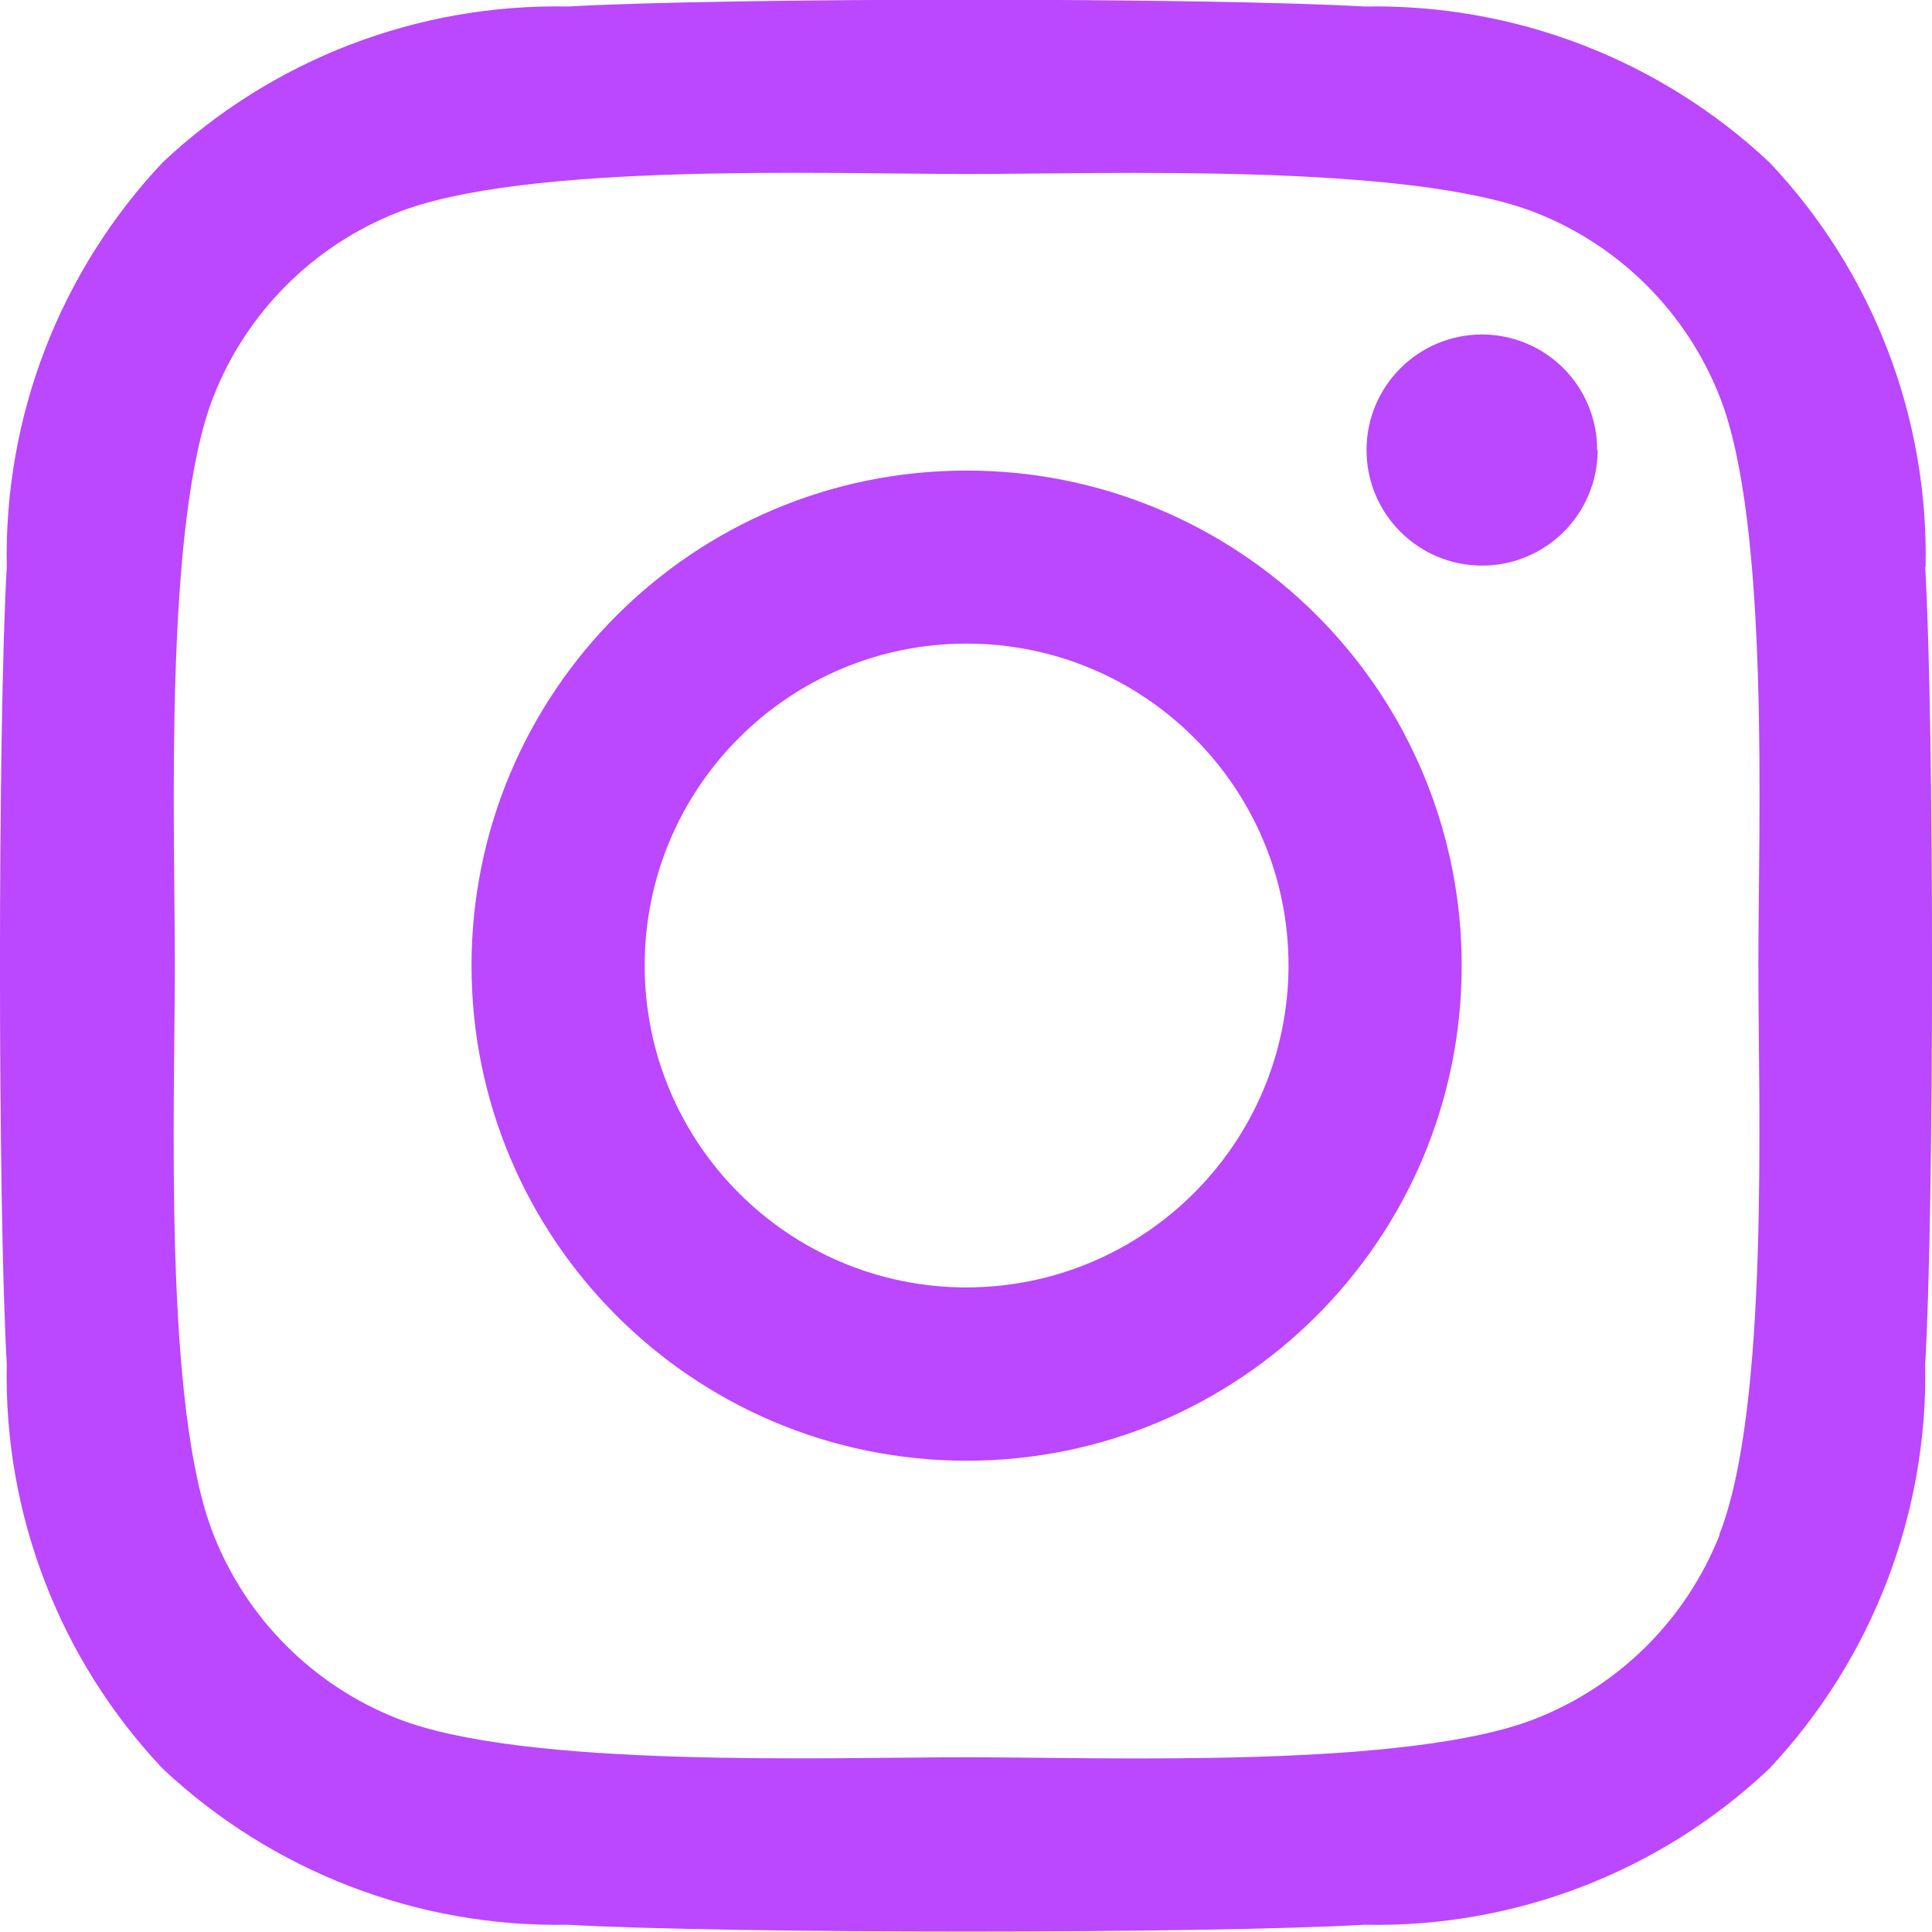
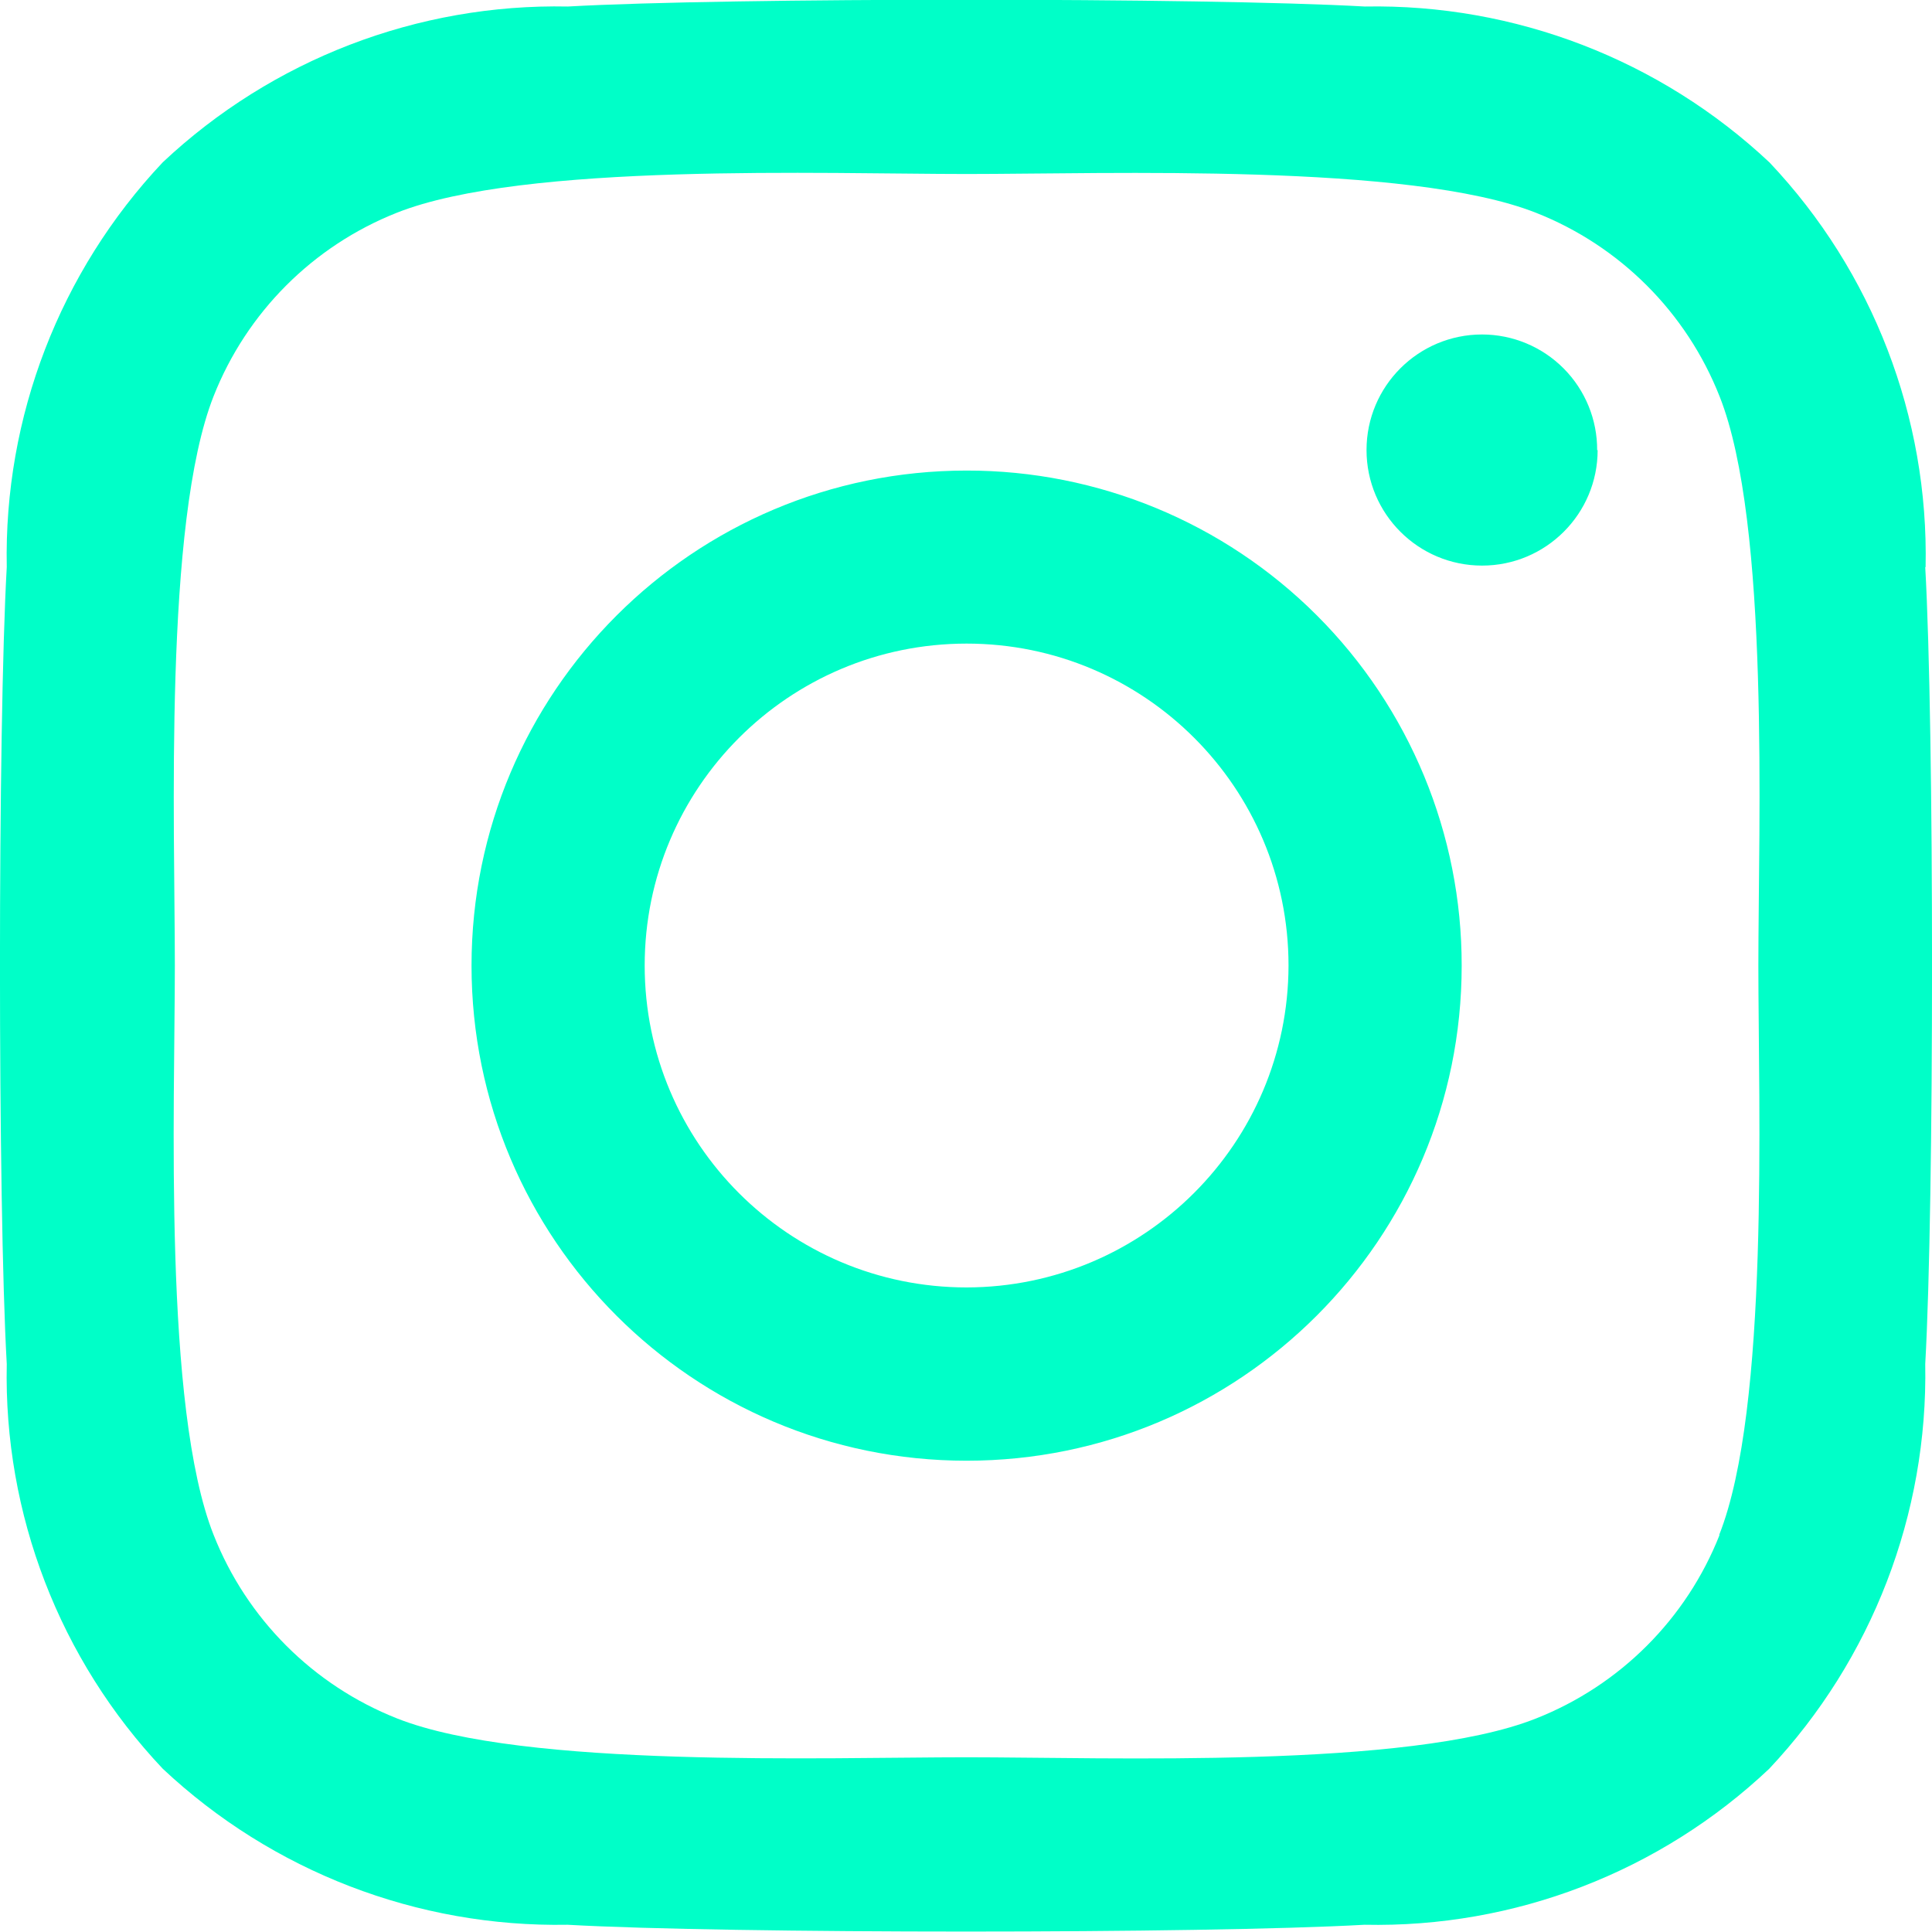
<svg xmlns="http://www.w3.org/2000/svg" width="16" height="15.996" viewBox="0 0 16 15.996">
-   <path id="Icon_awesome-instagram" data-name="Icon awesome-instagram" d="M8,6.135a4.1,4.1,0,1,0,4.1,4.1A4.095,4.095,0,0,0,8,6.135ZM8,12.9a2.666,2.666,0,1,1,2.666-2.666A2.671,2.671,0,0,1,8,12.9Zm5.226-6.935a.957.957,0,1,1-.957-.957A.954.954,0,0,1,13.222,5.967Zm2.716.971a4.734,4.734,0,0,0-1.292-3.352,4.765,4.765,0,0,0-3.352-1.292c-1.321-.075-5.279-.075-6.6,0A4.758,4.758,0,0,0,1.343,3.582,4.75,4.75,0,0,0,.051,6.934c-.075,1.321-.075,5.279,0,6.6a4.734,4.734,0,0,0,1.292,3.352,4.771,4.771,0,0,0,3.352,1.292c1.321.075,5.279.075,6.6,0a4.734,4.734,0,0,0,3.352-1.292,4.765,4.765,0,0,0,1.292-3.352c.075-1.321.075-5.276,0-6.6Zm-1.706,8.013a2.7,2.7,0,0,1-1.521,1.521c-1.053.418-3.552.321-4.715.321s-3.666.093-4.715-.321a2.7,2.7,0,0,1-1.521-1.521c-.418-1.053-.321-3.552-.321-4.715s-.093-3.666.321-4.715A2.7,2.7,0,0,1,3.281,4C4.334,3.582,6.833,3.679,8,3.679s3.666-.093,4.715.321a2.7,2.7,0,0,1,1.521,1.521c.418,1.053.321,3.552.321,4.715S14.65,13.9,14.232,14.951Z" transform="translate(0.005 -2.238)" fill="#bb47ff" />
+   <path id="Icon_awesome-instagram" data-name="Icon awesome-instagram" d="M8,6.135a4.1,4.1,0,1,0,4.1,4.1A4.095,4.095,0,0,0,8,6.135ZM8,12.9a2.666,2.666,0,1,1,2.666-2.666A2.671,2.671,0,0,1,8,12.9Zm5.226-6.935a.957.957,0,1,1-.957-.957A.954.954,0,0,1,13.222,5.967Zm2.716.971a4.734,4.734,0,0,0-1.292-3.352,4.765,4.765,0,0,0-3.352-1.292c-1.321-.075-5.279-.075-6.6,0A4.758,4.758,0,0,0,1.343,3.582,4.75,4.75,0,0,0,.051,6.934c-.075,1.321-.075,5.279,0,6.6a4.734,4.734,0,0,0,1.292,3.352,4.771,4.771,0,0,0,3.352,1.292c1.321.075,5.279.075,6.6,0a4.734,4.734,0,0,0,3.352-1.292,4.765,4.765,0,0,0,1.292-3.352c.075-1.321.075-5.276,0-6.6Zm-1.706,8.013a2.7,2.7,0,0,1-1.521,1.521c-1.053.418-3.552.321-4.715.321s-3.666.093-4.715-.321a2.7,2.7,0,0,1-1.521-1.521c-.418-1.053-.321-3.552-.321-4.715s-.093-3.666.321-4.715A2.7,2.7,0,0,1,3.281,4C4.334,3.582,6.833,3.679,8,3.679s3.666-.093,4.715.321a2.7,2.7,0,0,1,1.521,1.521c.418,1.053.321,3.552.321,4.715S14.65,13.9,14.232,14.951Z" transform="translate(0.005 -2.238)" fill="#00ffc8" />
</svg>
